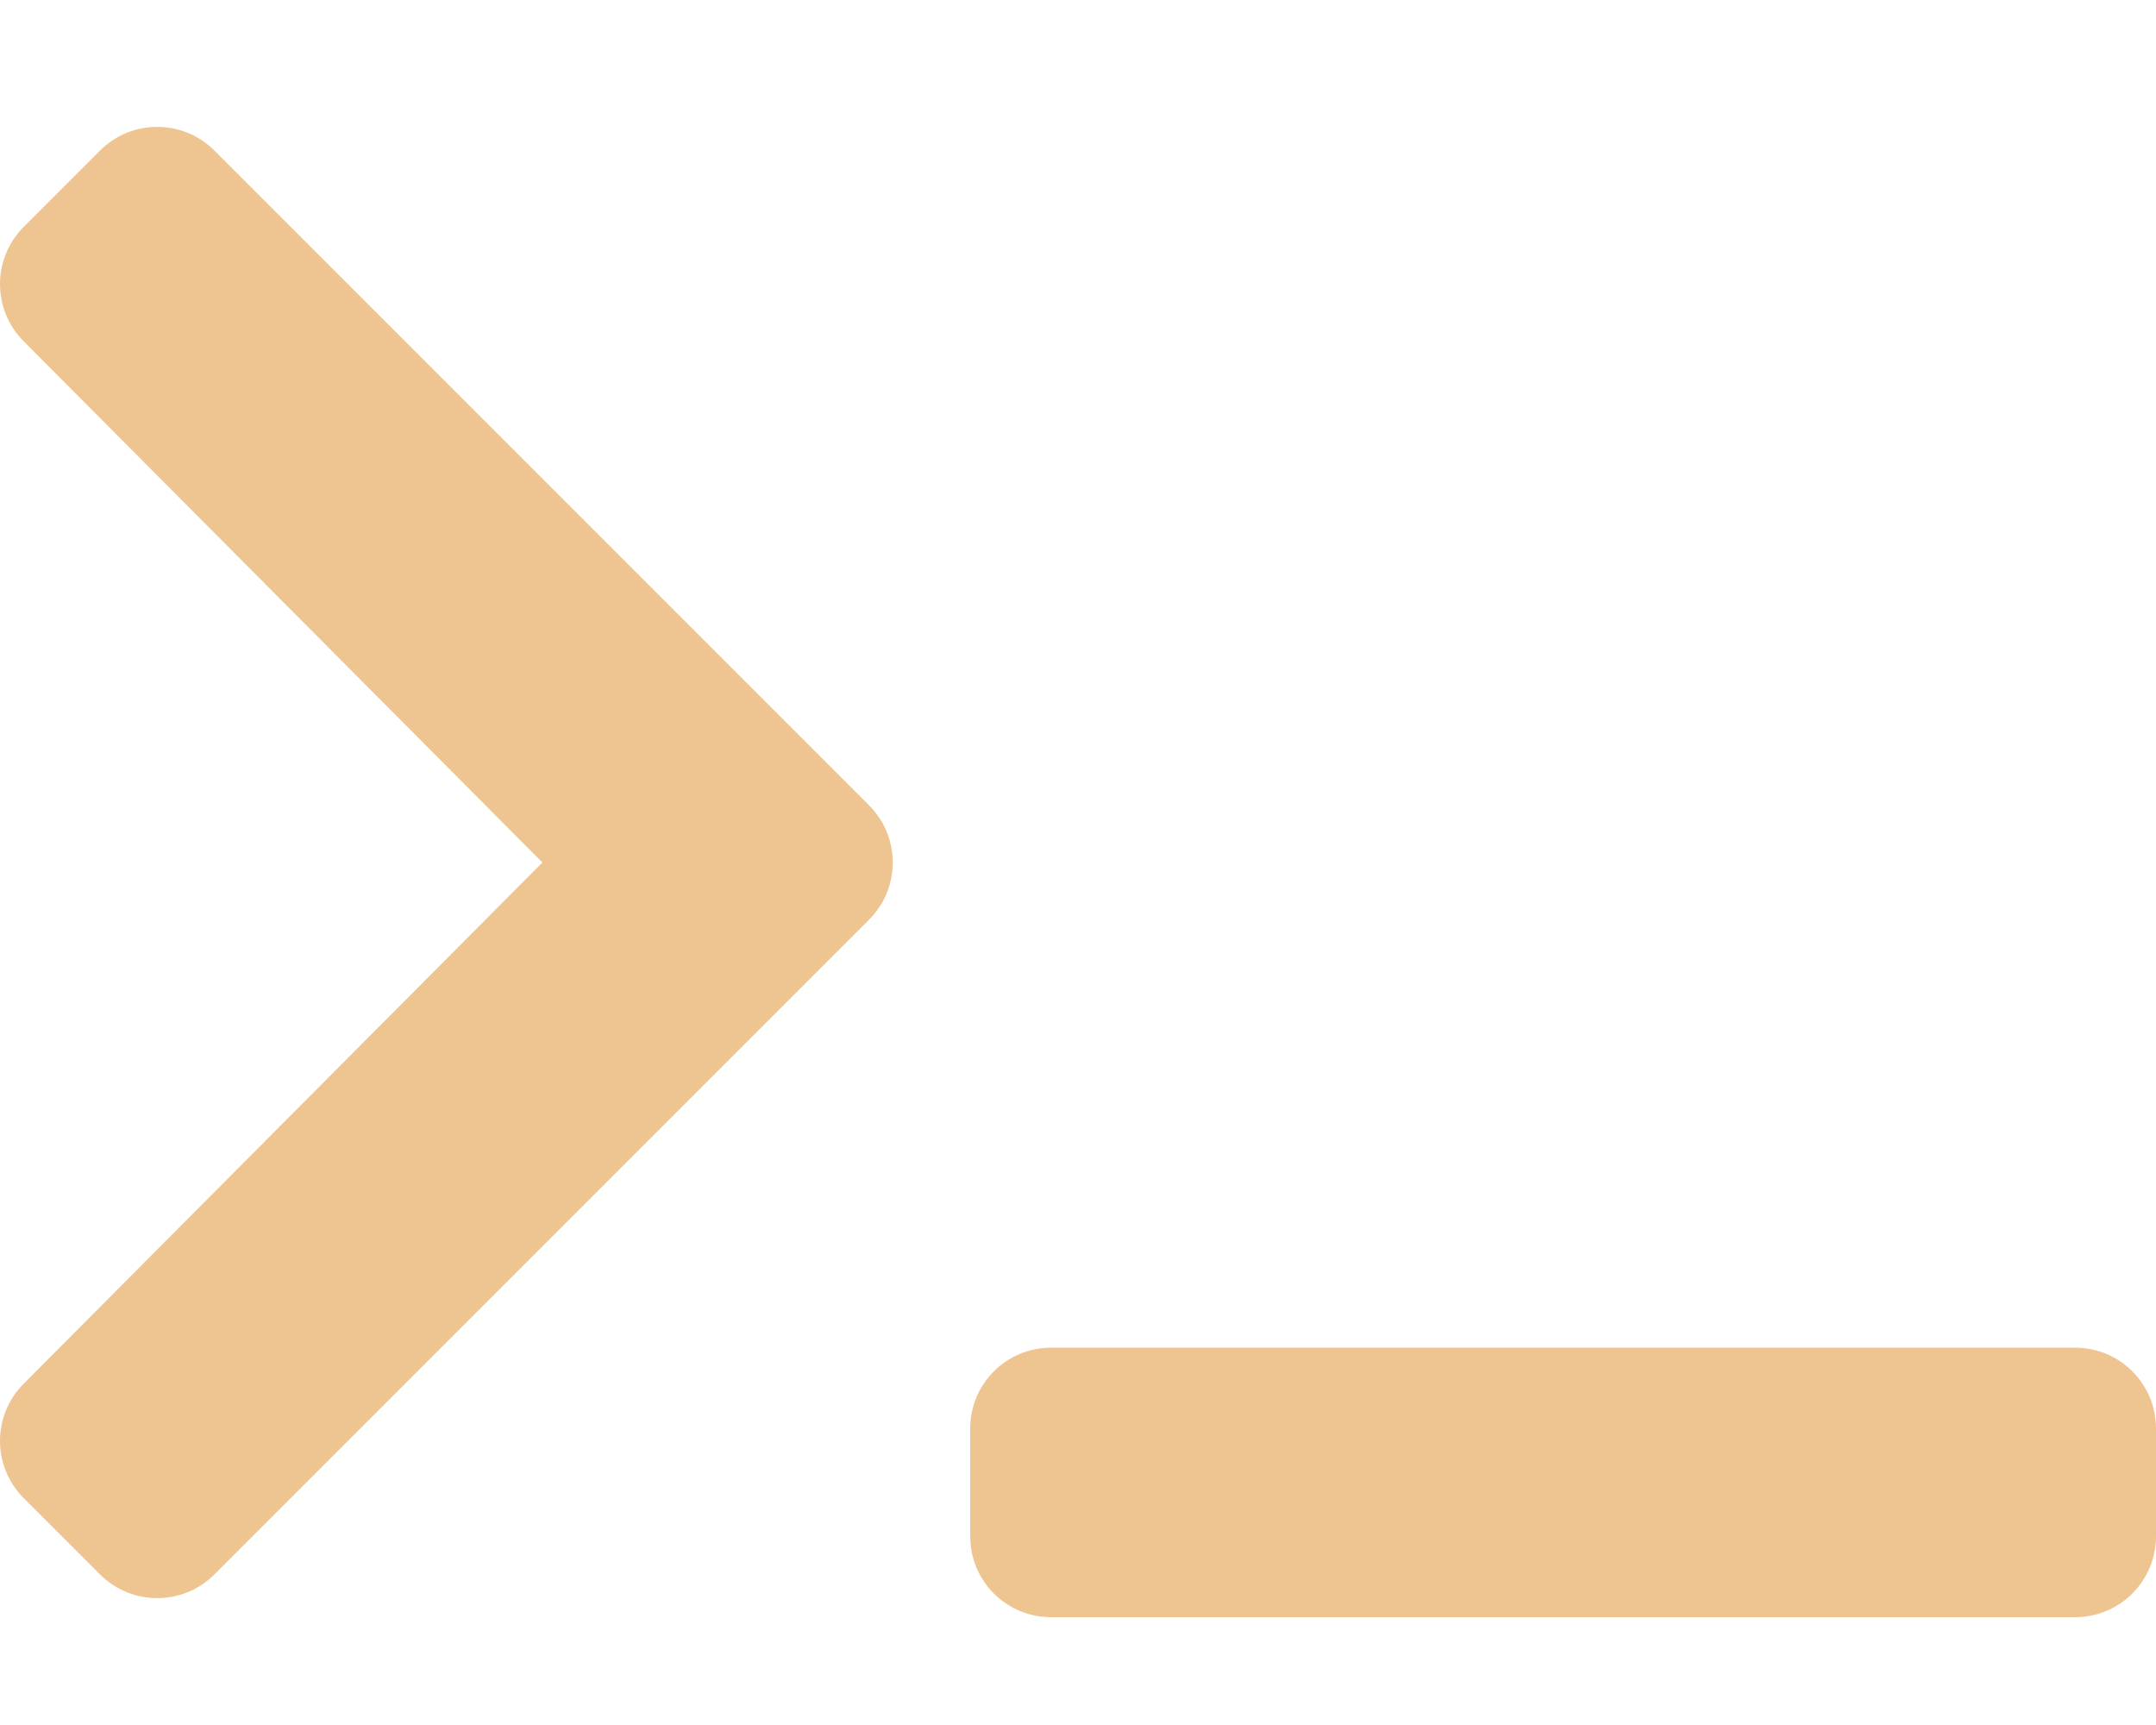
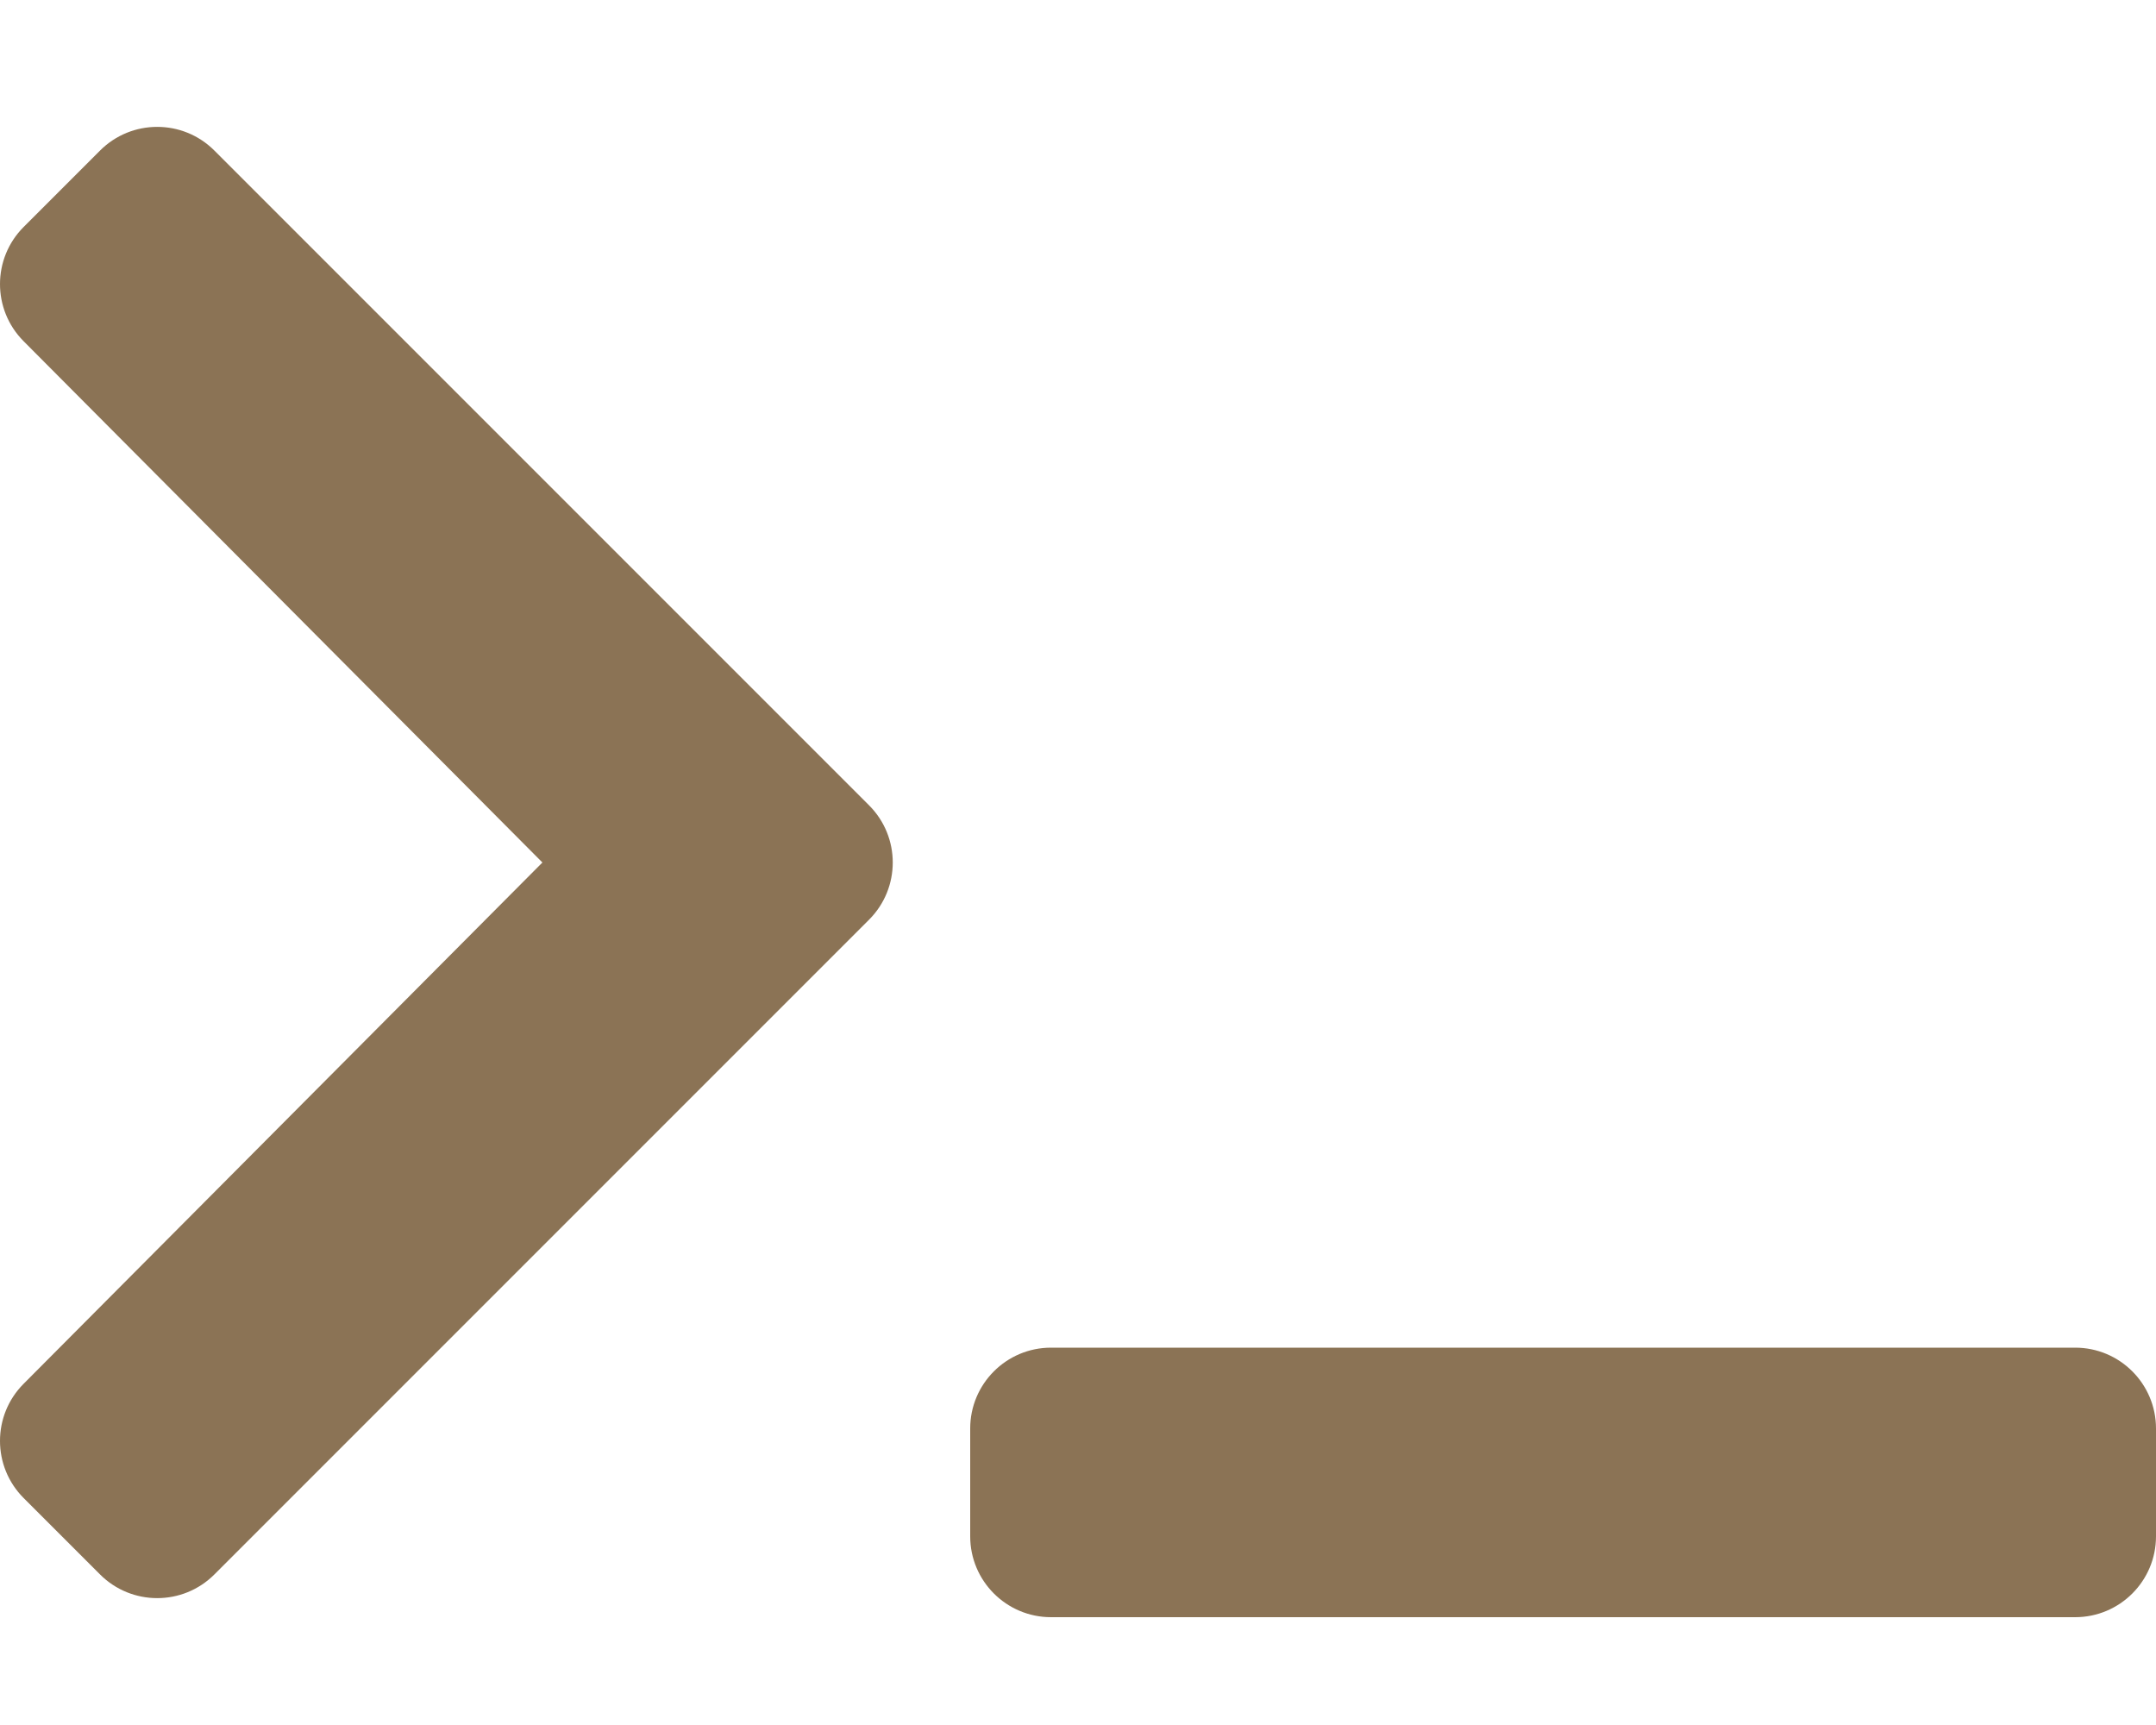
- <svg xmlns="http://www.w3.org/2000/svg" style="fill:#eec591;" viewBox="0 0 640 512">
+ <svg xmlns="http://www.w3.org/2000/svg" style="fill:#8b7355;" viewBox="0 0 640 512">
  <path d="M257.981 272.971L63.638 467.314c-9.373 9.373-24.569 9.373-33.941 0L7.029 444.647c-9.357-9.357-9.375-24.522-.04-33.901L161.011 256 6.99 101.255c-9.335-9.379-9.317-24.544.04-33.901l22.667-22.667c9.373-9.373 24.569-9.373 33.941 0L257.981 239.03c9.373 9.372 9.373 24.568 0 33.941zM640 456v-32c0-13.255-10.745-24-24-24H312c-13.255 0-24 10.745-24 24v32c0 13.255 10.745 24 24 24h304c13.255 0 24-10.745 24-24z" />
</svg>
